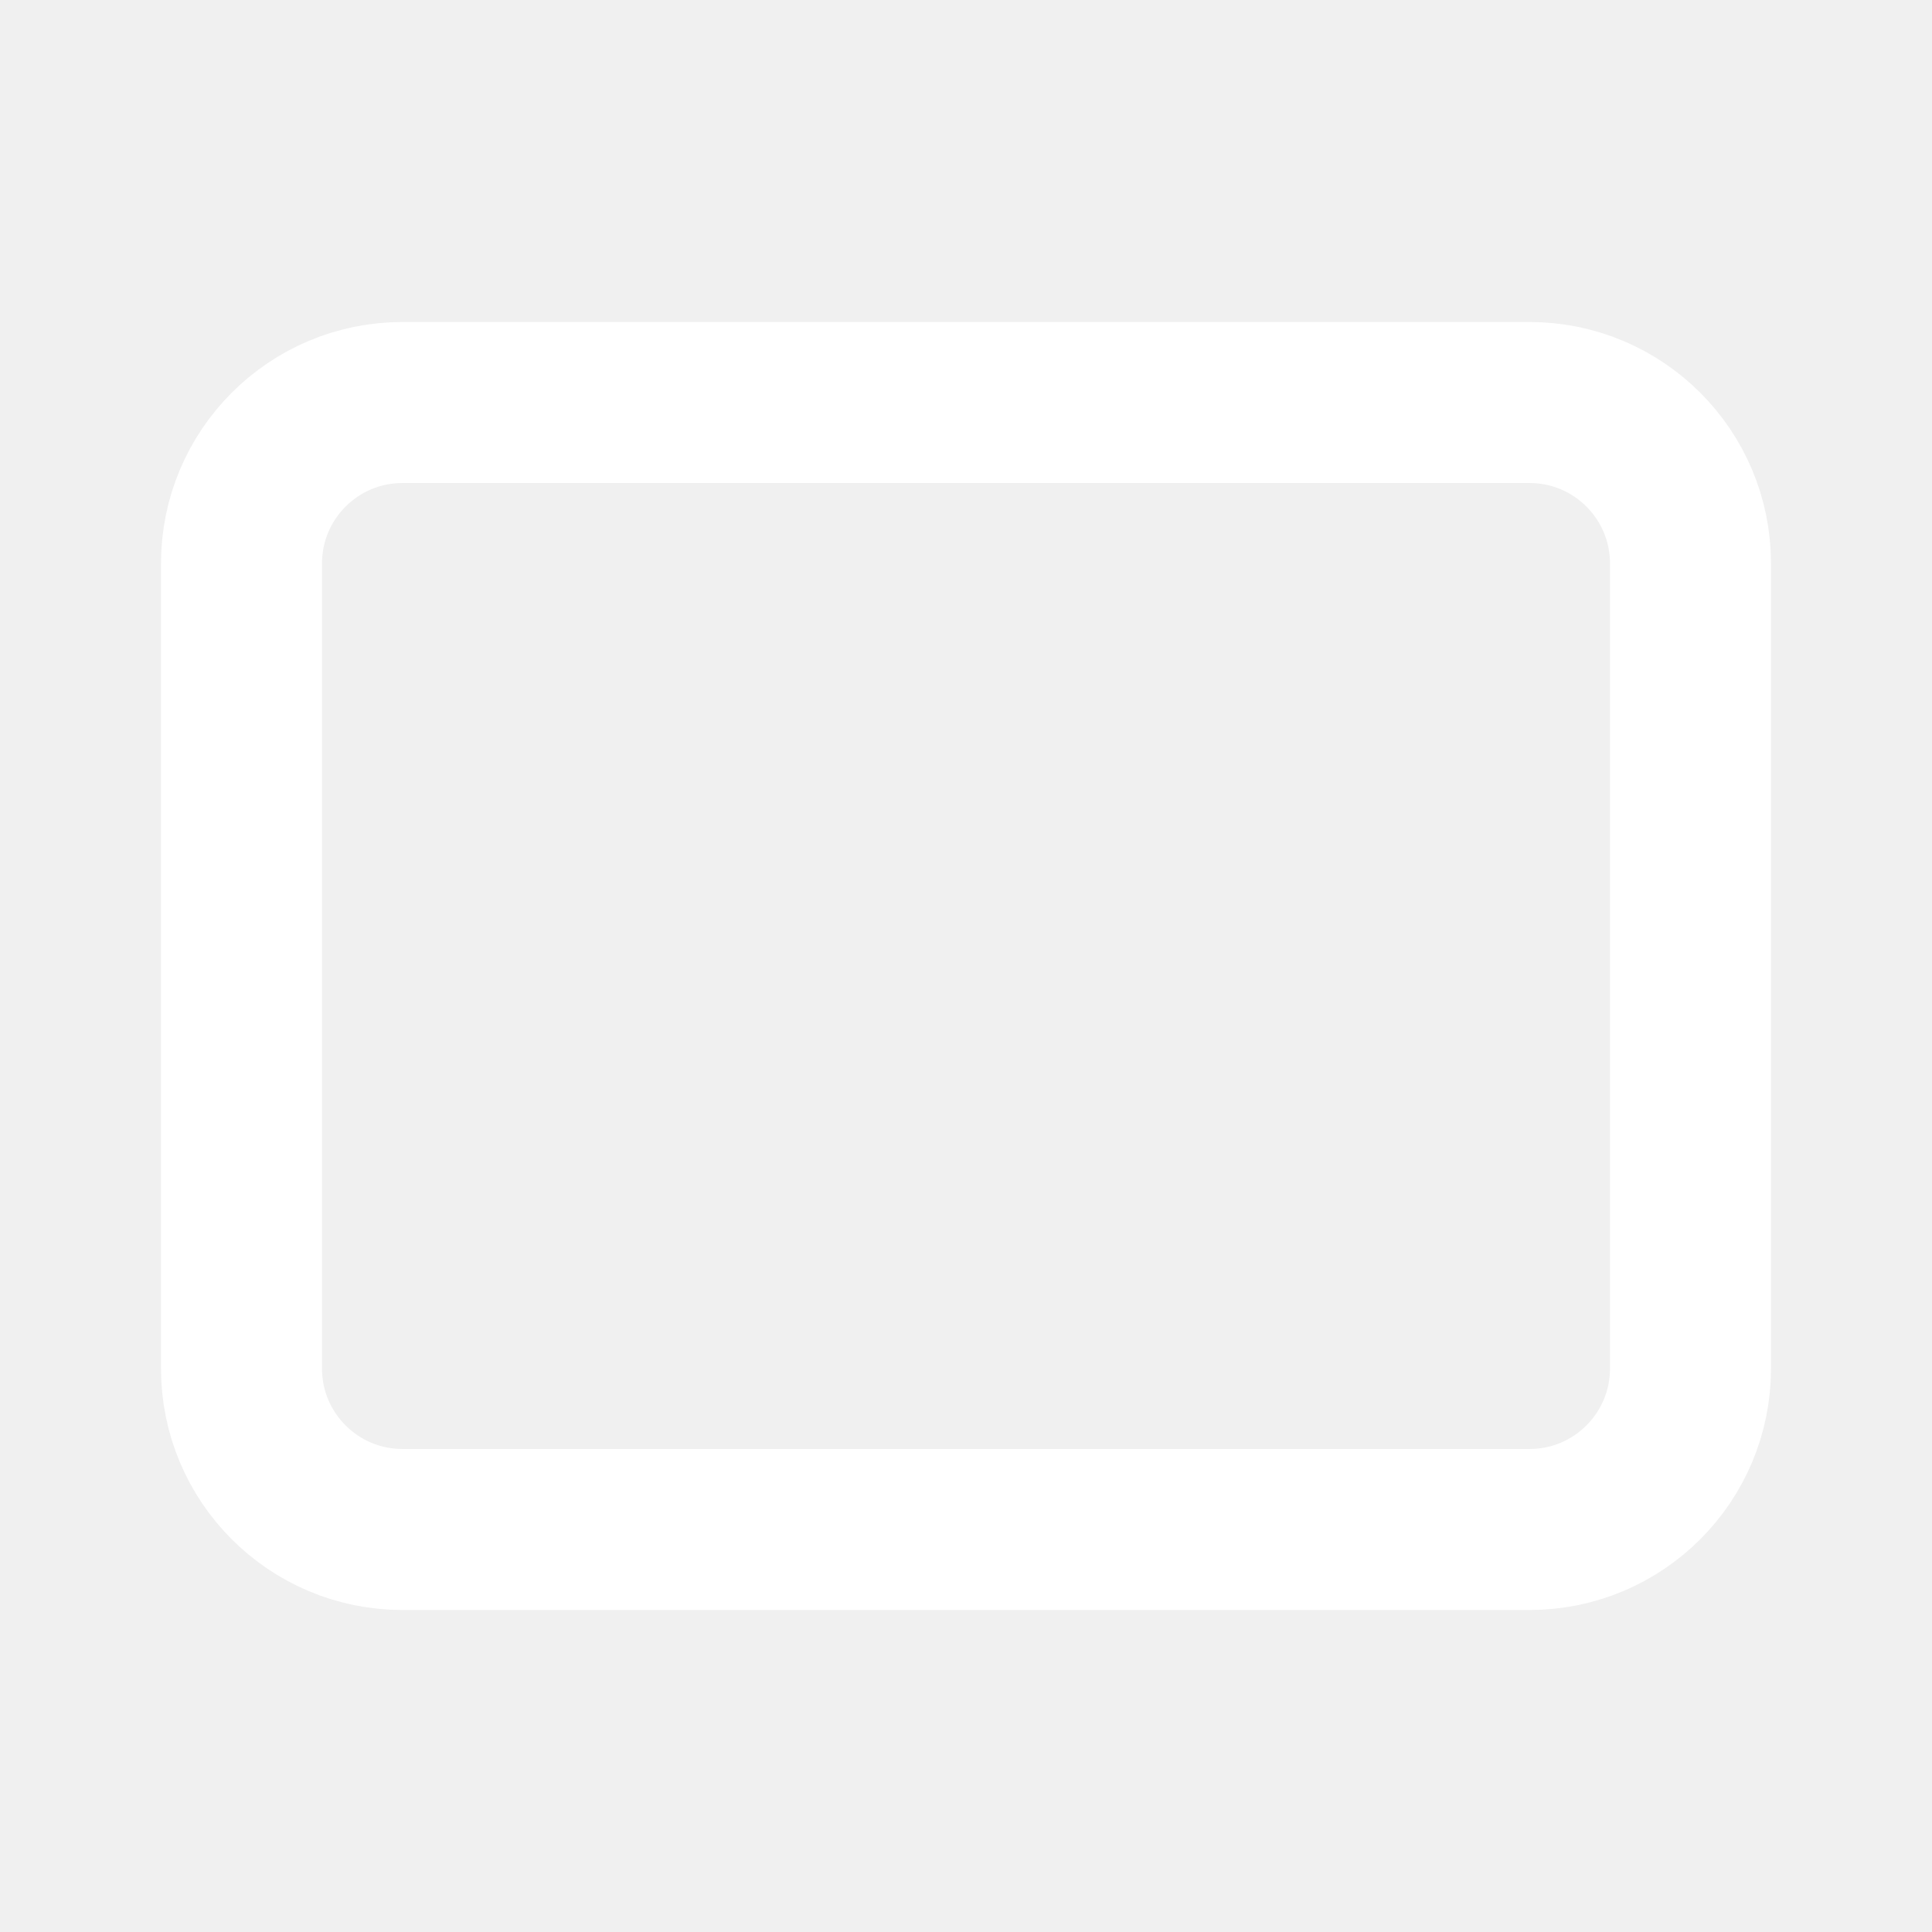
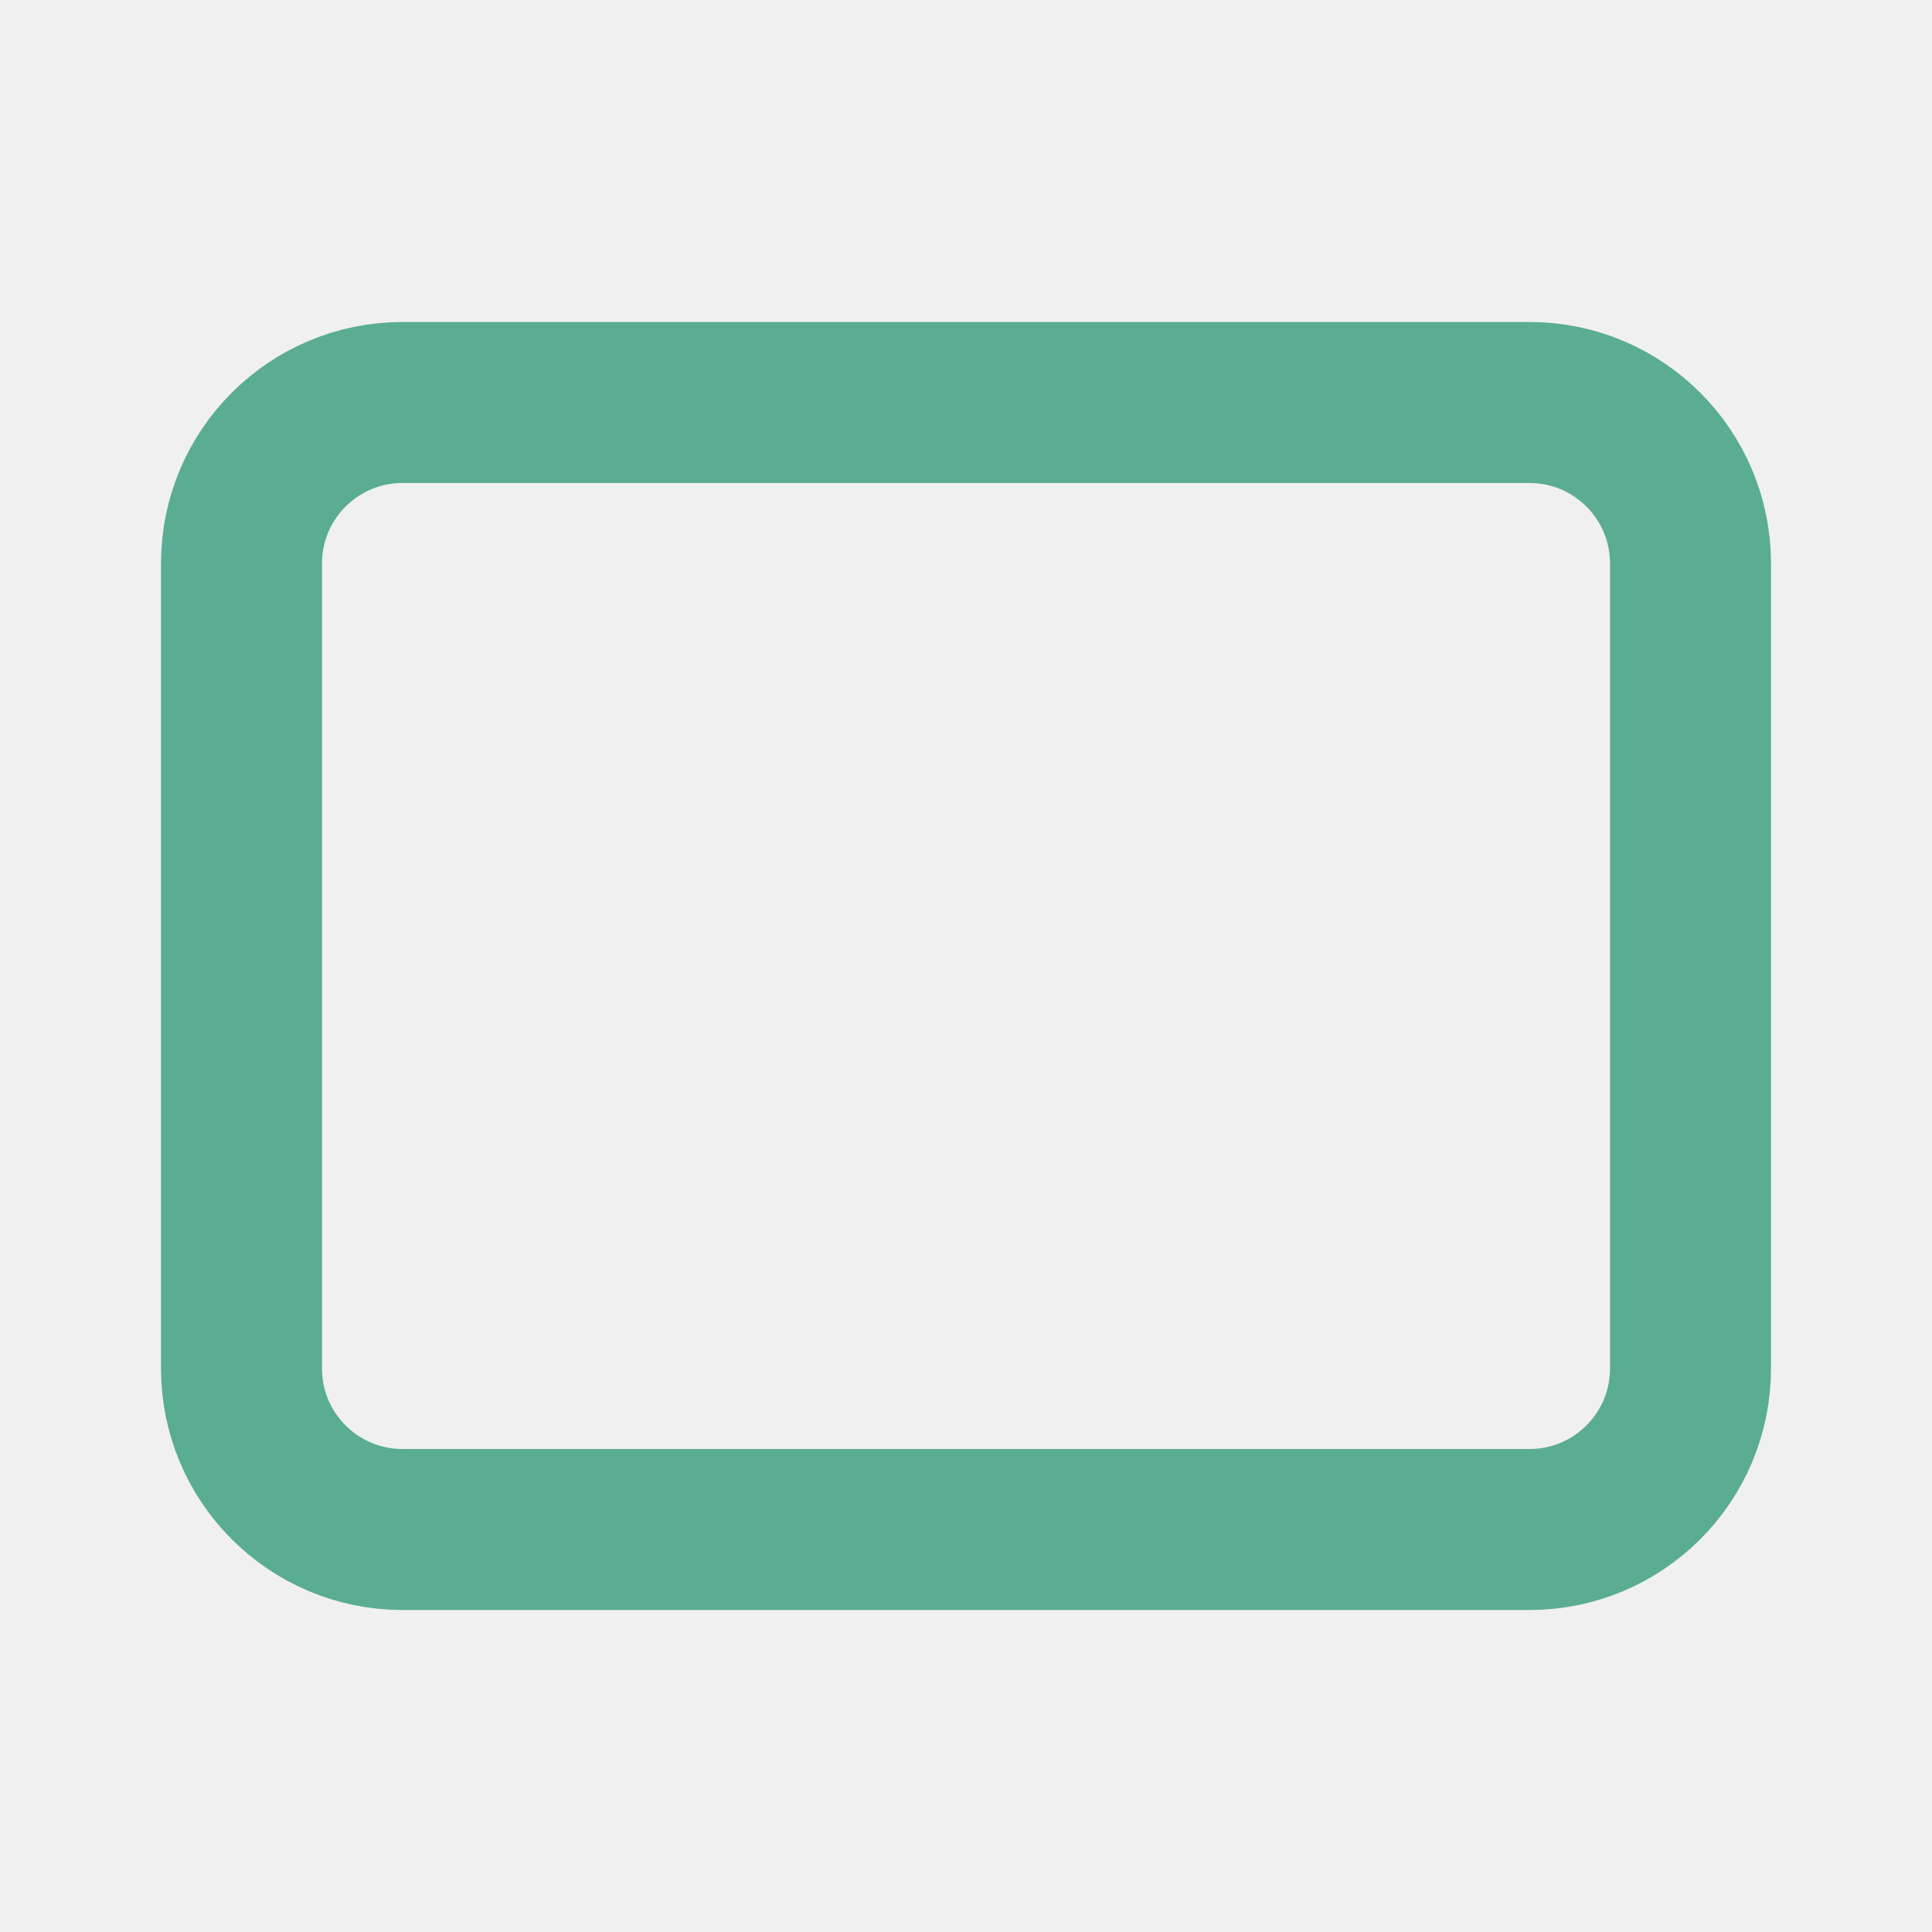
<svg xmlns="http://www.w3.org/2000/svg" width="800px" height="800px" viewBox="0 0 24 24" fill="none" stroke="#000000">
  <g id="SVGRepo_bgCarrier" stroke-width="0" />
  <g id="SVGRepo_tracerCarrier" stroke-linecap="round" stroke-linejoin="round" />
  <g id="SVGRepo_iconCarrier">
-     <rect x="3" y="5" width="18" height="14" rx="2" stroke="#fff" stroke-width="2" stroke-linecap="round" stroke-linejoin="round" />
+     <rect x="3" y="5" width="18" height="14" rx="2" stroke="#5AAD92" stroke-width="2" stroke-linecap="round" stroke-linejoin="round" />
  </g>
</svg>
